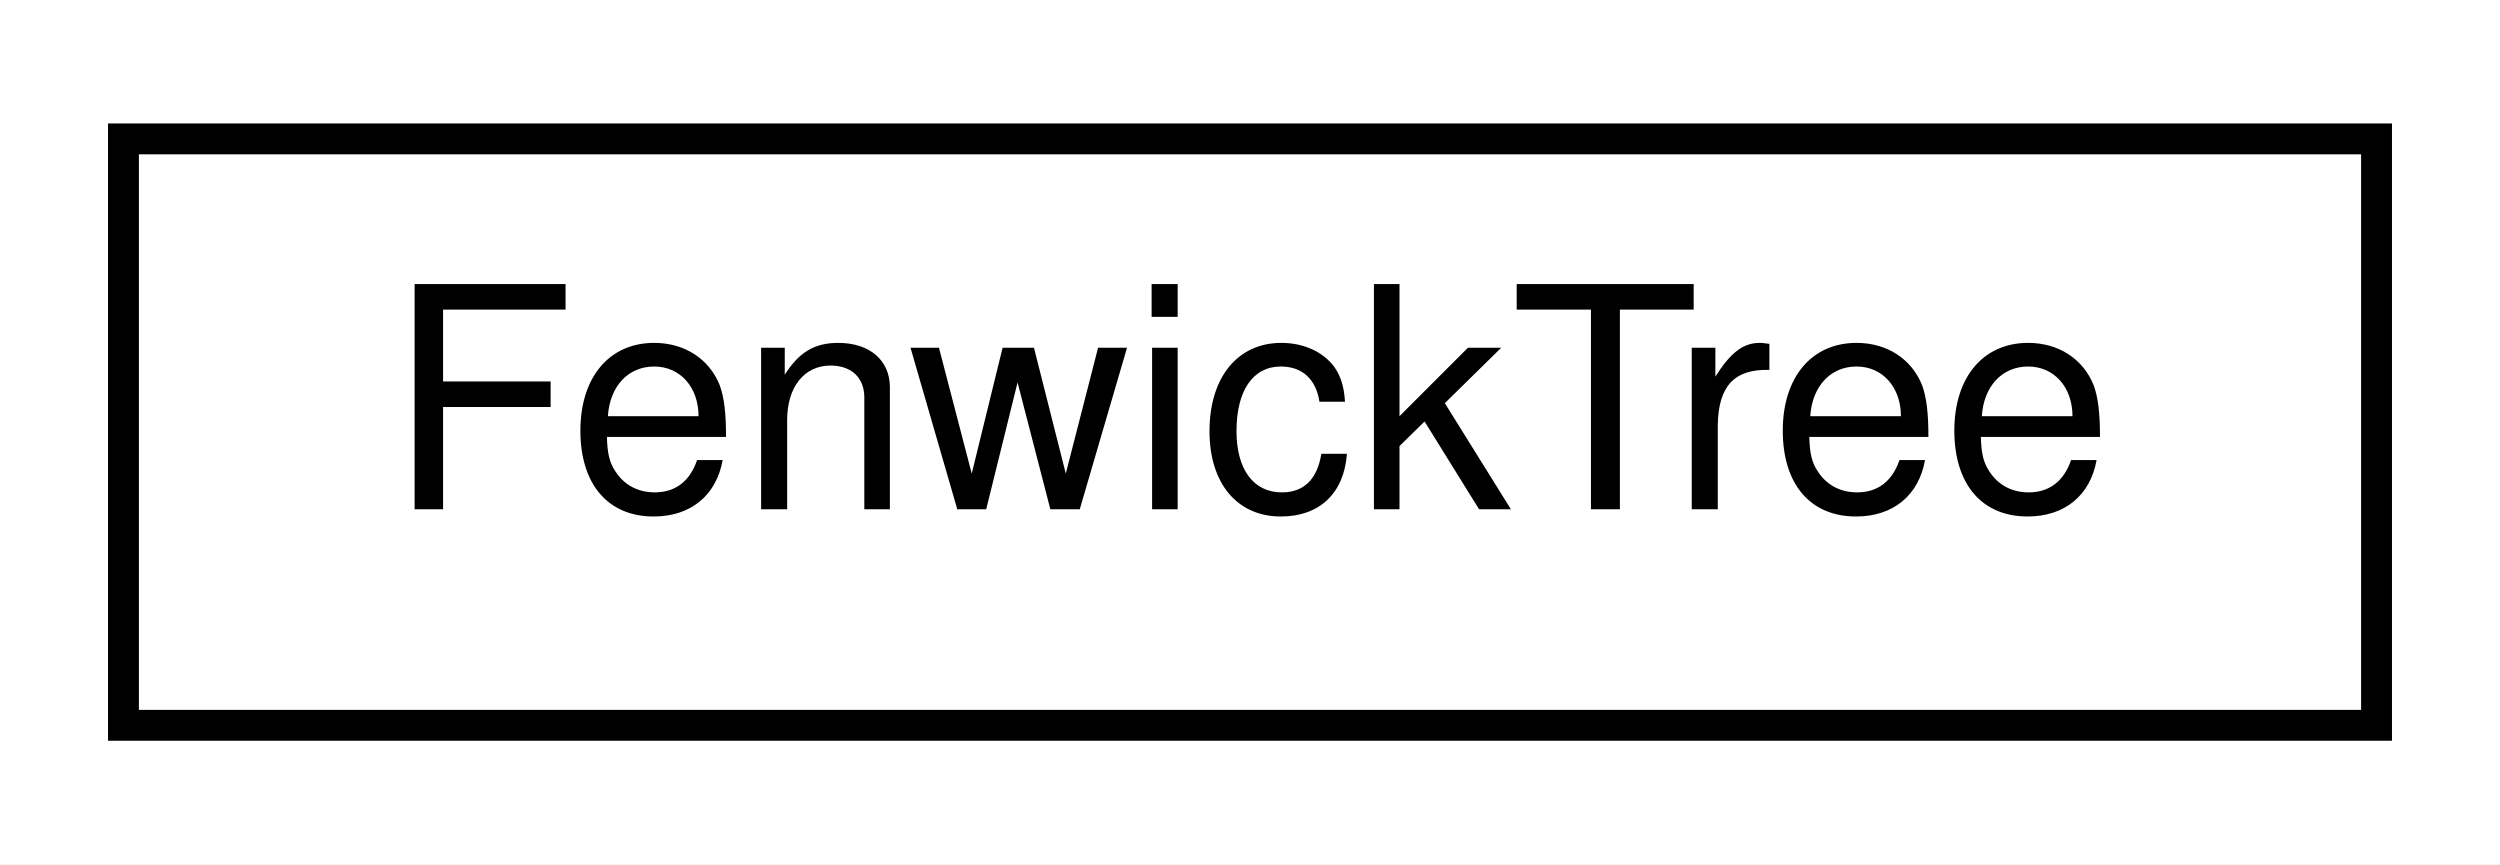
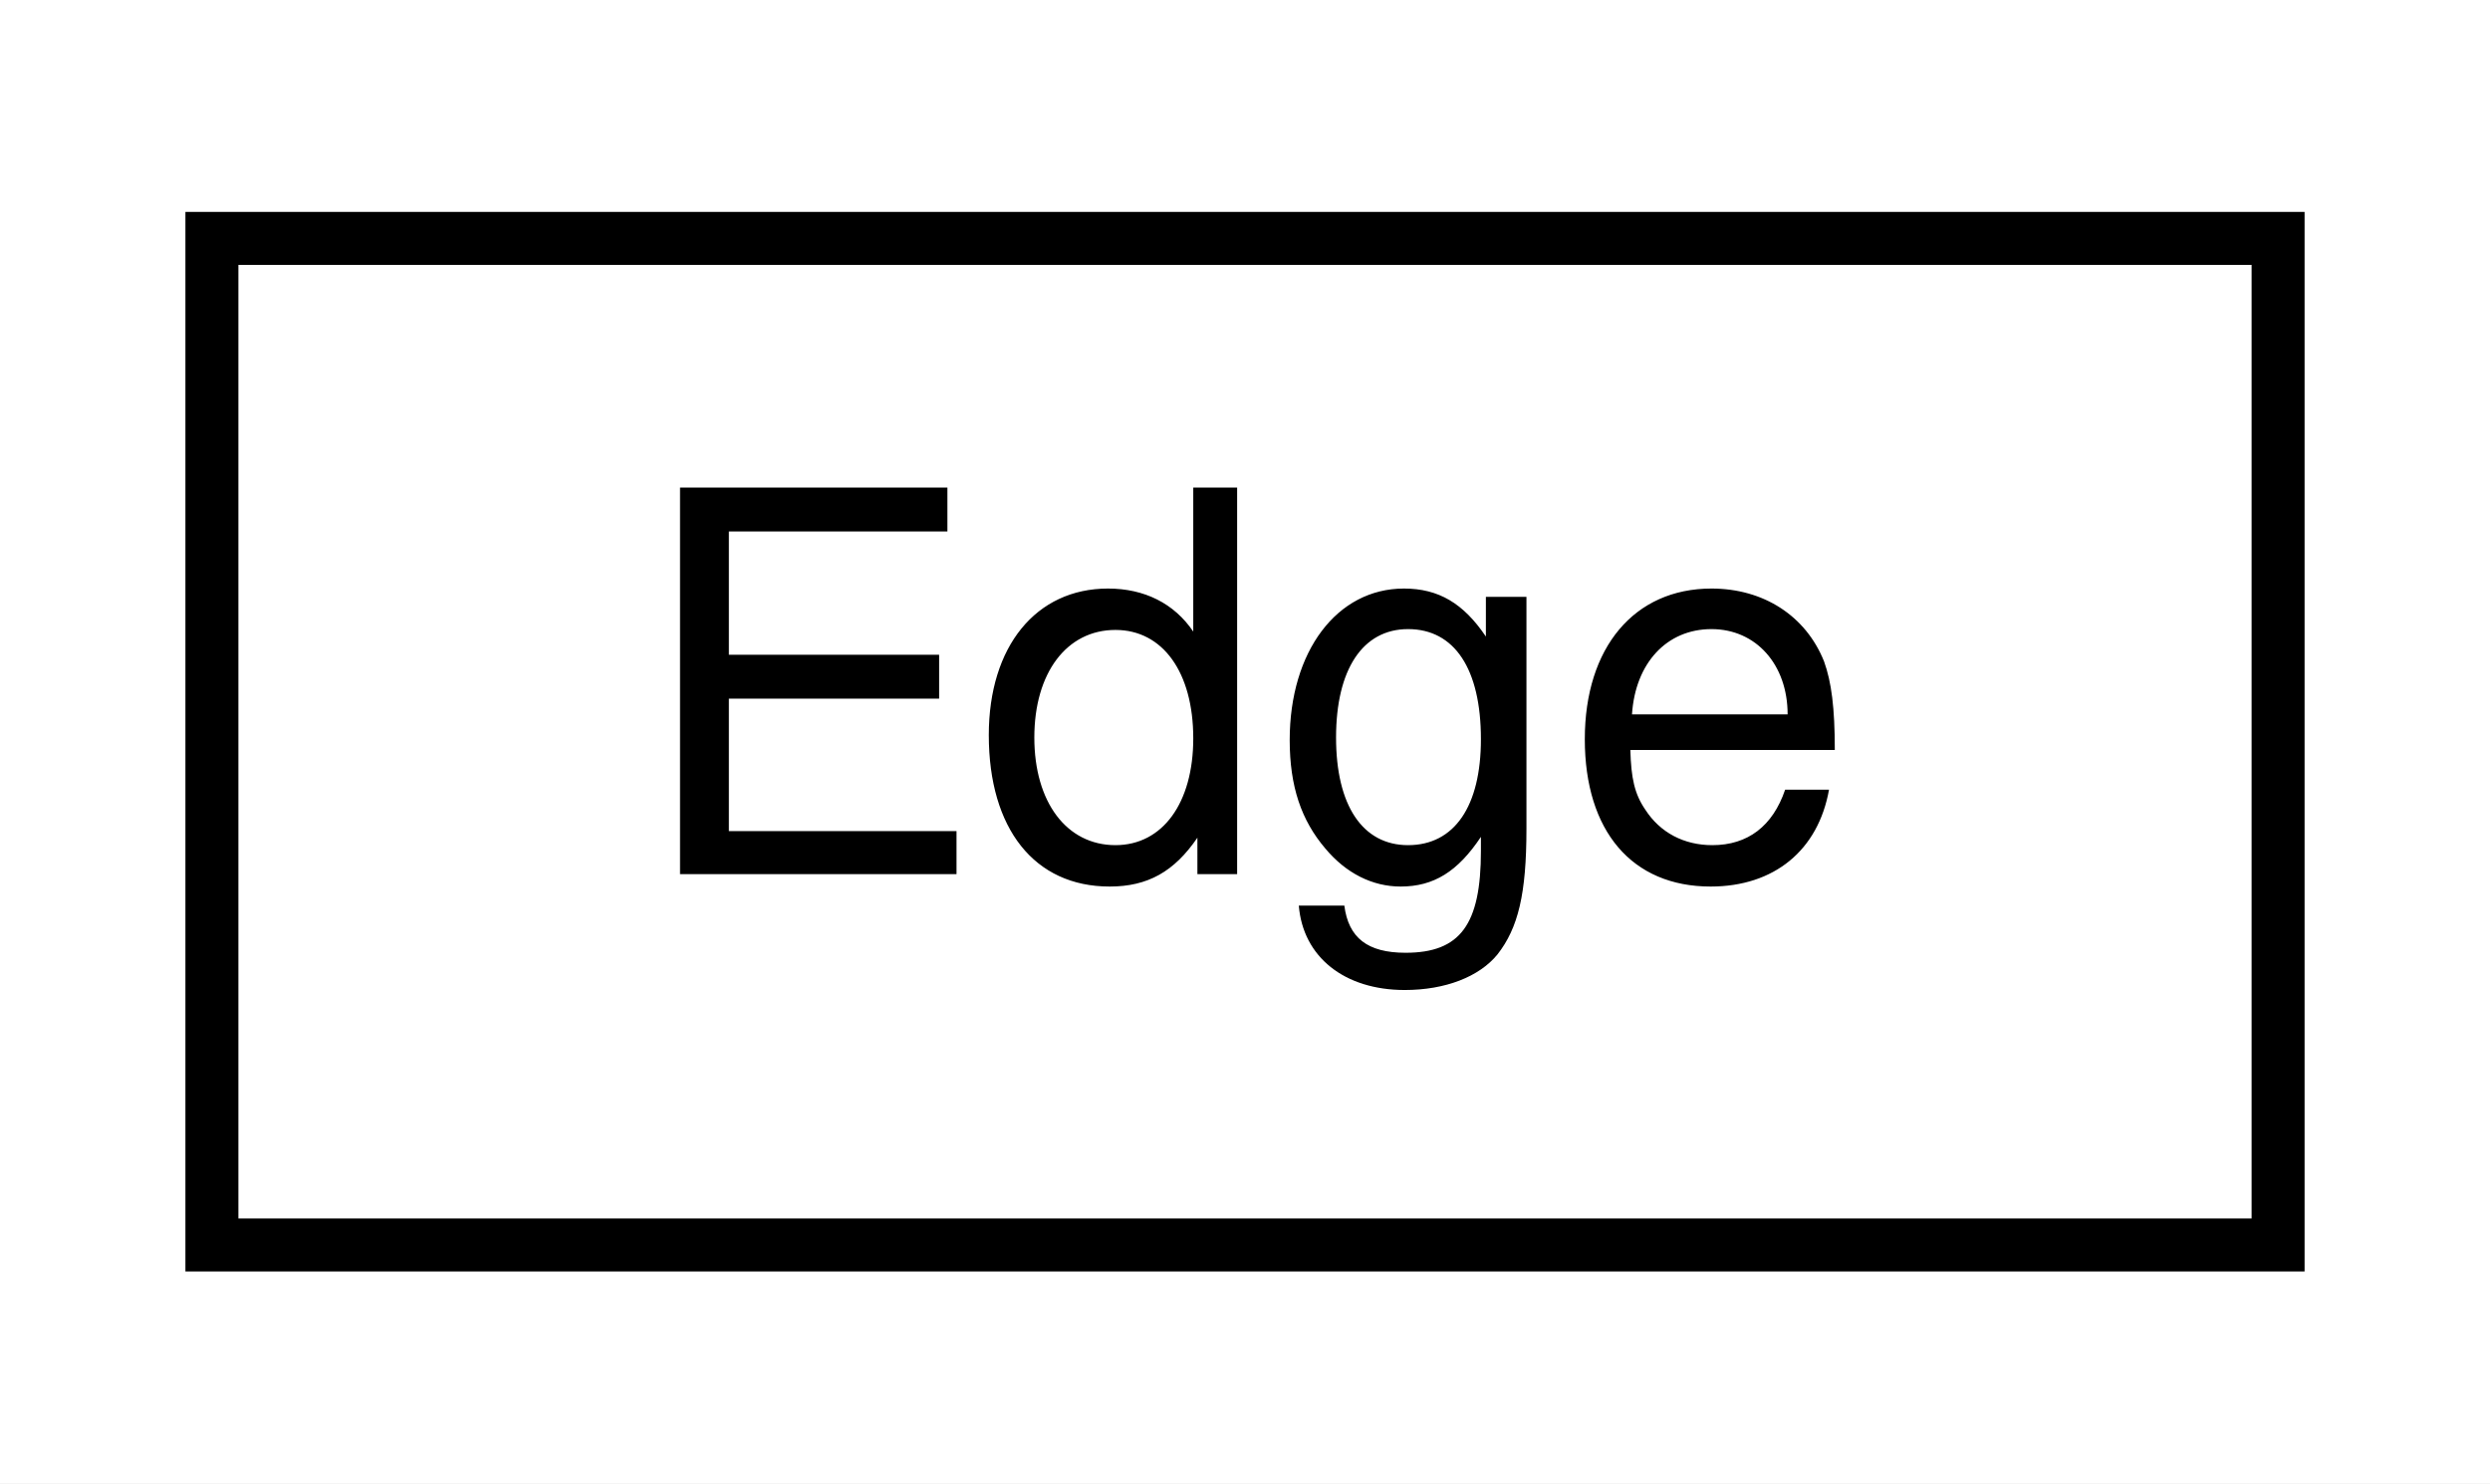
- <svg xmlns="http://www.w3.org/2000/svg" xmlns:xlink="http://www.w3.org/1999/xlink" width="81pt" height="28pt" viewBox="0.00 0.00 81.00 28.00">
+ <svg xmlns="http://www.w3.org/2000/svg" xmlns:xlink="http://www.w3.org/1999/xlink" width="47pt" height="28pt" viewBox="0.00 0.00 47.00 28.00">
  <g id="graph0" class="graph" transform="scale(1 1) rotate(0) translate(4 24)">
-     <polygon fill="white" stroke="transparent" points="-4,4 -4,-24 77,-24 77,4 -4,4" />
+     <polygon fill="white" stroke="transparent" points="-4,4 -4,-24 43,-24 43,4 -4,4" />
    <g id="node1" class="node">
      <g id="a_node1">
-         <a xlink:href="dd/d91/class_fenwick_tree.html" target="_top" xlink:title=" ">
-           <polygon fill="white" stroke="black" points="0,-0.5 0,-19.5 73,-19.5 73,-0.5 0,-0.5" />
-           <text text-anchor="middle" x="36.5" y="-7.5" font-family="Helvetica,sans-Serif" font-size="10.00">FenwickTree</text>
+         <a xlink:href="d7/d77/class_edge.html" target="_top" xlink:title=" ">
+           <polygon fill="white" stroke="black" points="0,-0.5 0,-19.5 39,-19.5 39,-0.5 0,-0.5" />
+           <text text-anchor="middle" x="19.5" y="-7.5" font-family="Helvetica,sans-Serif" font-size="10.00">Edge</text>
        </a>
      </g>
    </g>
  </g>
</svg>
